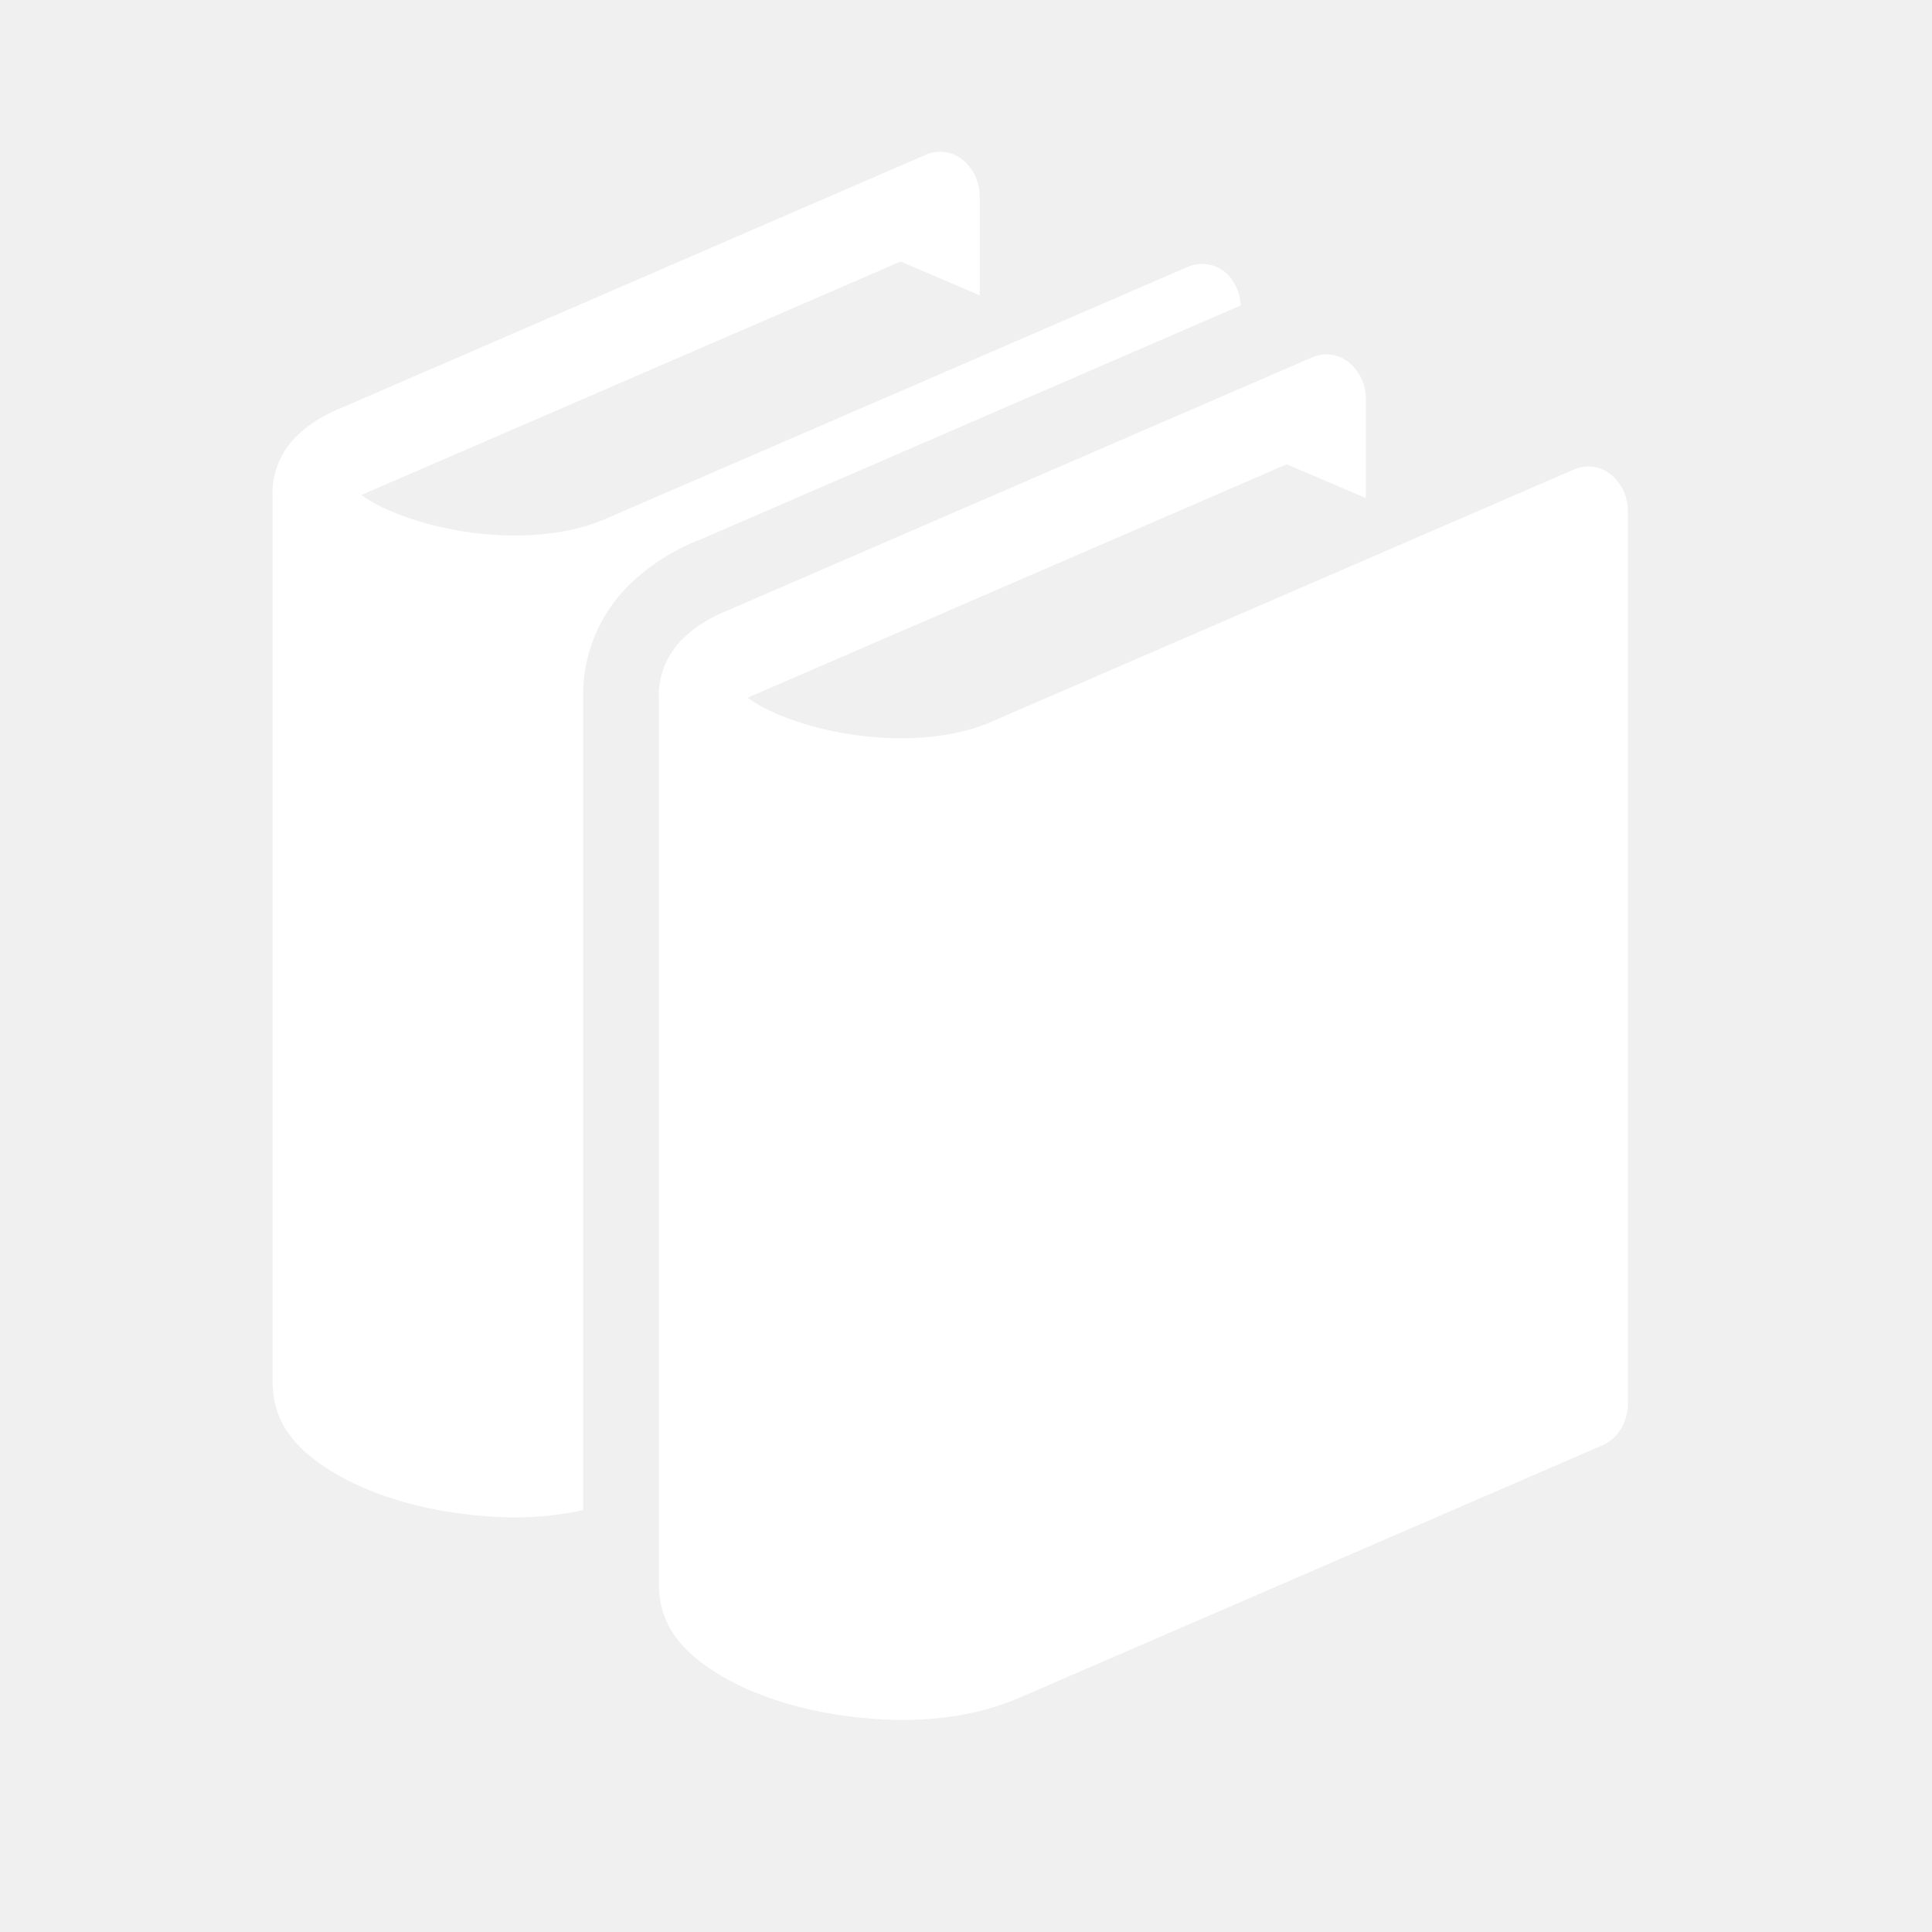
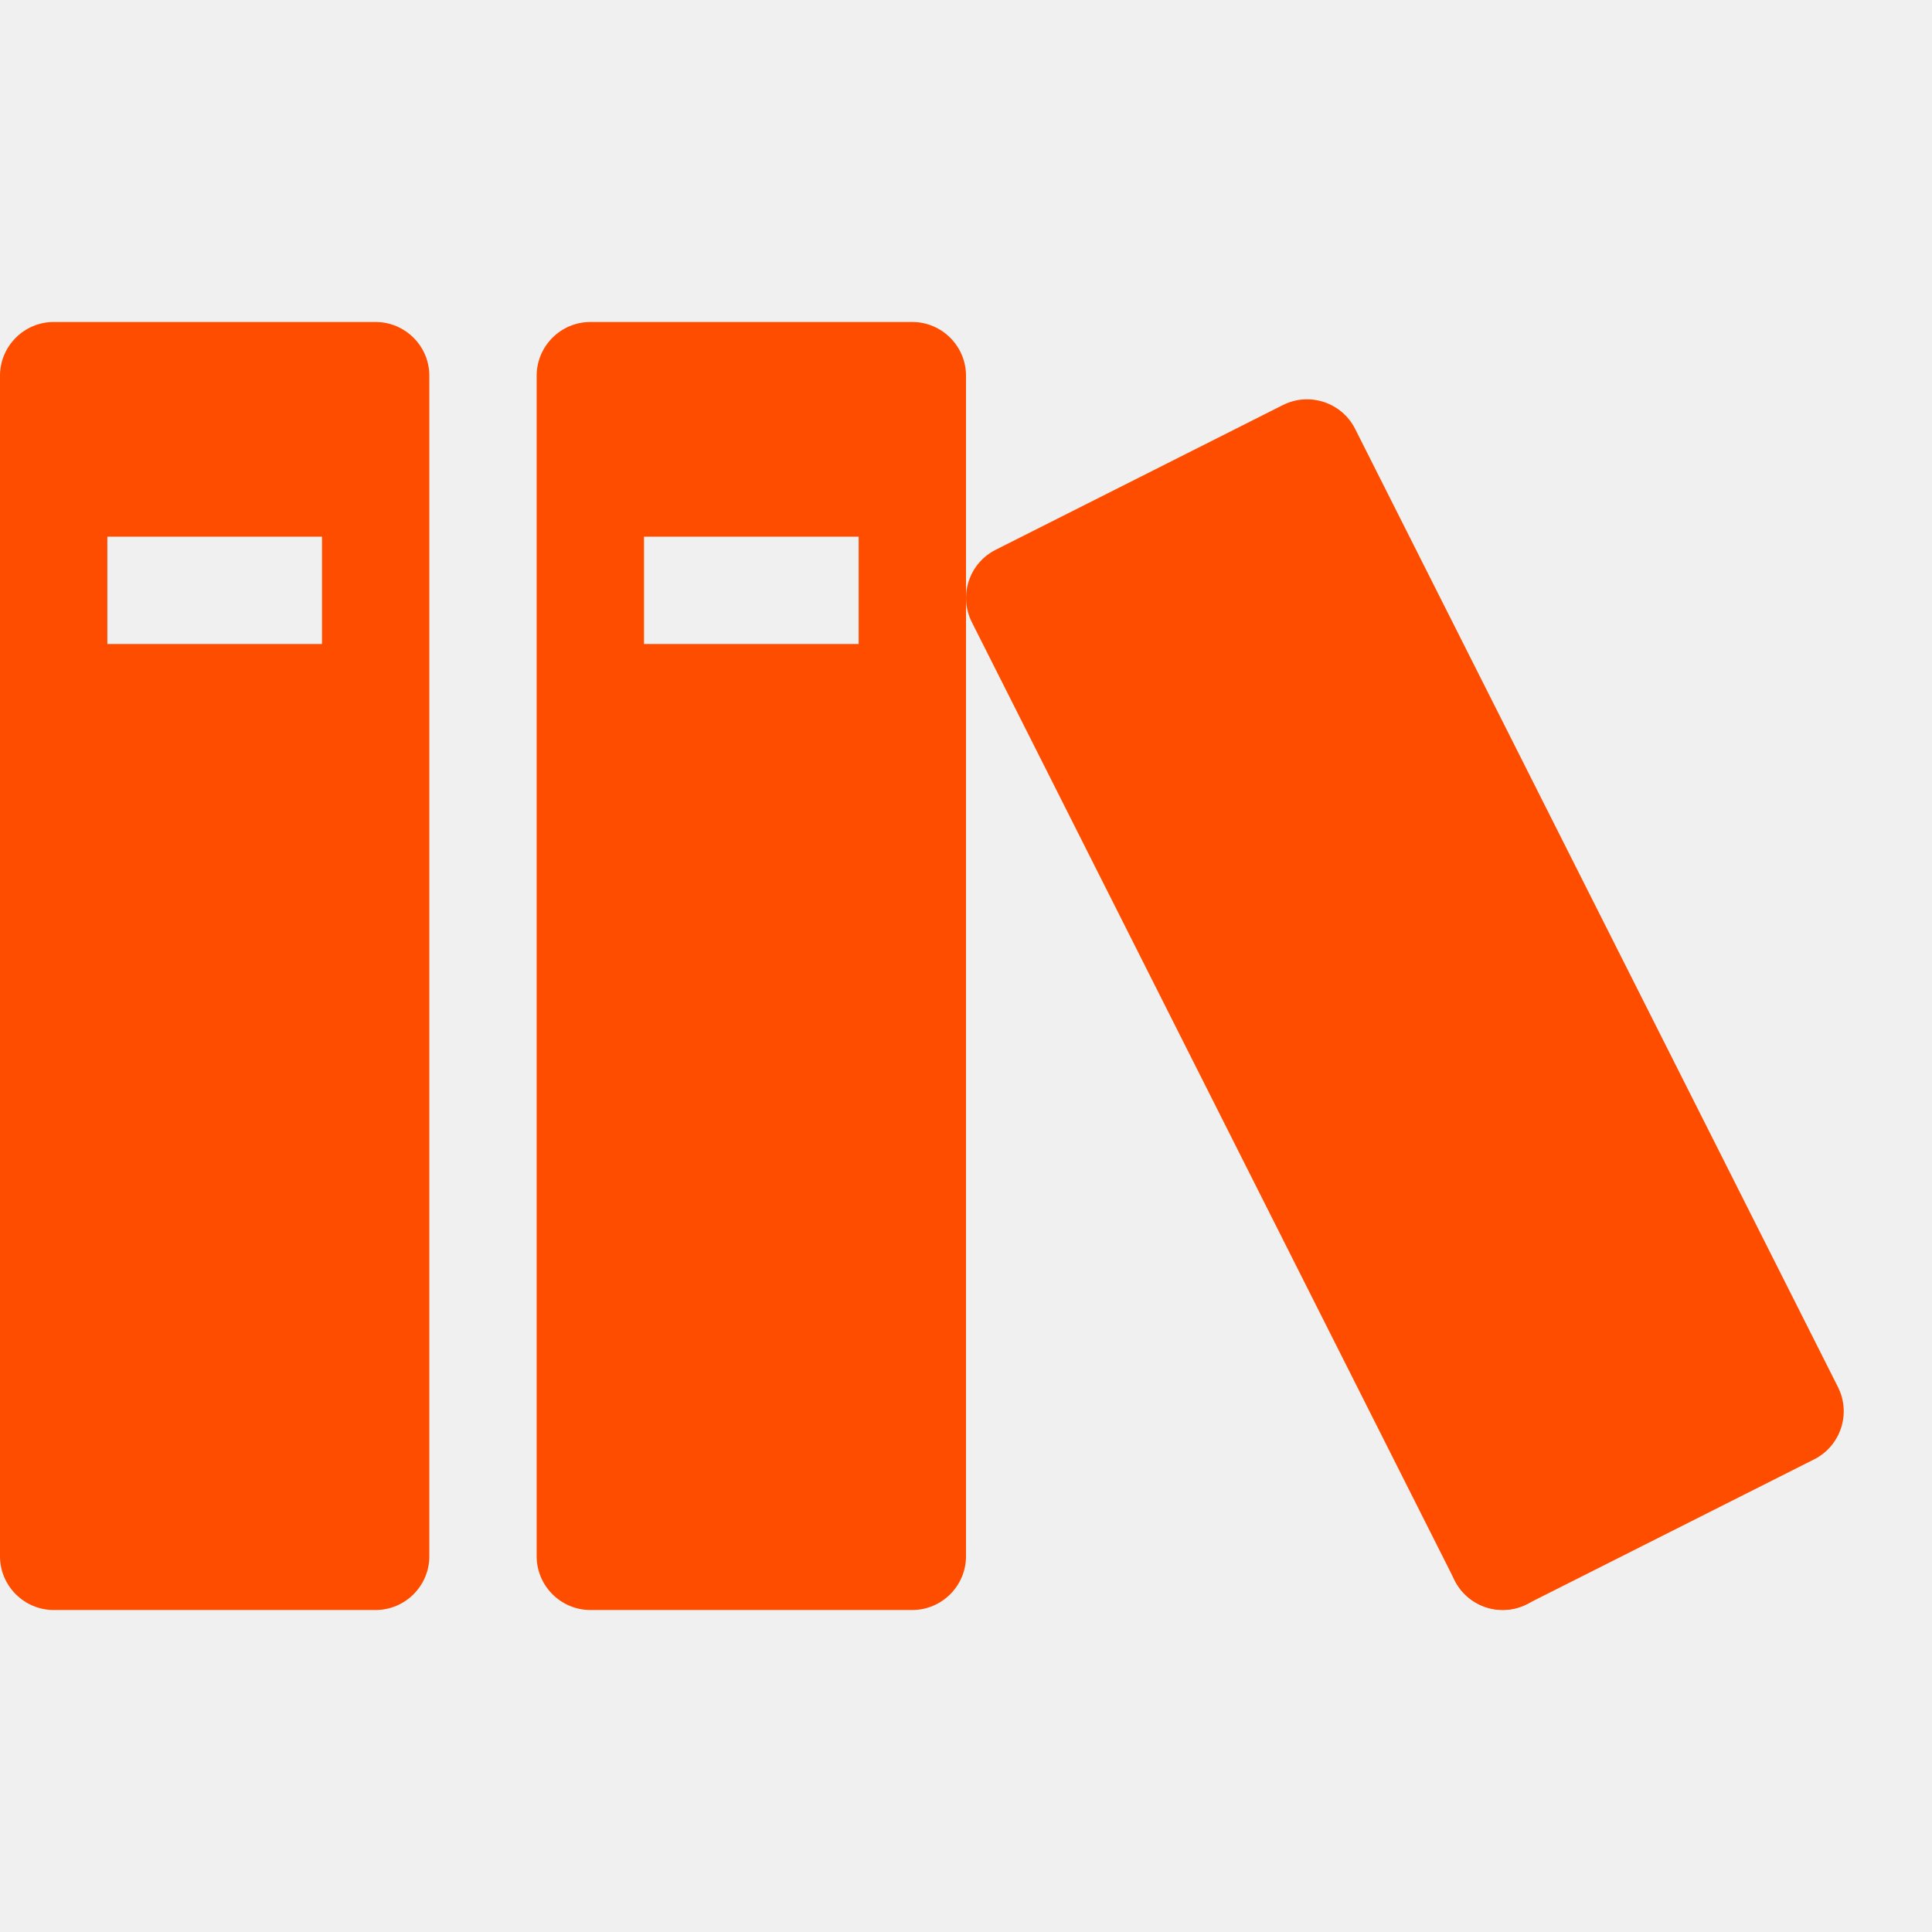
- <svg xmlns="http://www.w3.org/2000/svg" width="24" height="24" viewBox="0 0 32 32">
-   <path fill="#ffffff" d="M26.68 7.858a.595.595 0 0 0-.607-.083l-9.66 4.183c-.42.183-.946.27-1.486.27c-.753.003-1.532-.172-2.075-.41a2.523 2.523 0 0 1-.47-.26c.04-.02.09-.042.145-.064l8.786-3.804l1.31.56V6.613a.775.775 0 0 0-.283-.612a.592.592 0 0 0-.605-.083l-9.66 4.183c-.298.12-.554.268-.77.483a1.327 1.327 0 0 0-.395.934c0 .01.003.027.003.027v14.73l-.002.02c0 .004.003.006.003.01v.016h.002c.02.515.28.843.528 1.075c.78.688 2.09 1.073 3.484 1.093c.66 0 1.33-.1 1.95-.366l9.663-4.184c.255-.11.422-.383.422-.692V8.47a.781.781 0 0 0-.283-.612zm-6.127-2.8c-.017-.22-.108-.43-.27-.556a.595.595 0 0 0-.607-.083L10.016 8.6c-.42.182-.947.27-1.486.27c-.753.002-1.532-.173-2.075-.412a2.448 2.448 0 0 1-.47-.258c.04-.02.09-.042.145-.064l8.787-3.804l1.31.56V3.257a.776.776 0 0 0-.284-.612a.594.594 0 0 0-.606-.083l-9.66 4.184c-.298.12-.553.267-.77.483a1.327 1.327 0 0 0-.394.934c0 .012.003.028.003.028v14.777h.002c.02.515.28.843.528 1.075c.78.688 2.09 1.072 3.485 1.092a5.57 5.57 0 0 0 1.127-.122V11.544c-.01-.7.27-1.372.762-1.856a3.476 3.476 0 0 1 1.19-.756l8.943-3.874z" />
+ <svg xmlns="http://www.w3.org/2000/svg" width="64" height="64" viewBox="0 0 18 16">
+   <path fill="#FF4D00" d="M3.5 2h-3c-.275 0-.5.225-.5.5v11c0 .275.225.5.5.5h3c.275 0 .5-.225.5-.5v-11c0-.275-.225-.5-.5-.5zM3 5H1V4h2v1zm5.5-3h-3c-.275 0-.5.225-.5.5v11c0 .275.225.5.5.5h3c.275 0 .5-.225.5-.5v-11c0-.275-.225-.5-.5-.5zM8 5H6V4h2v1z" />
+   <path fill="#FF4D00" d="m11.954 2.773l-2.679 1.35a.502.502 0 0 0-.222.671l4.5 8.93a.502.502 0 0 0 .671.222l2.679-1.35a.502.502 0 0 0 .222-.671l-4.5-8.93a.502.502 0 0 0-.671-.222z" />
+   <path fill="#FF4D00" d="M14.5 13.5a.5.5 0 1 1-1 0a.5.5 0 0 1 1 0z" />
</svg>
